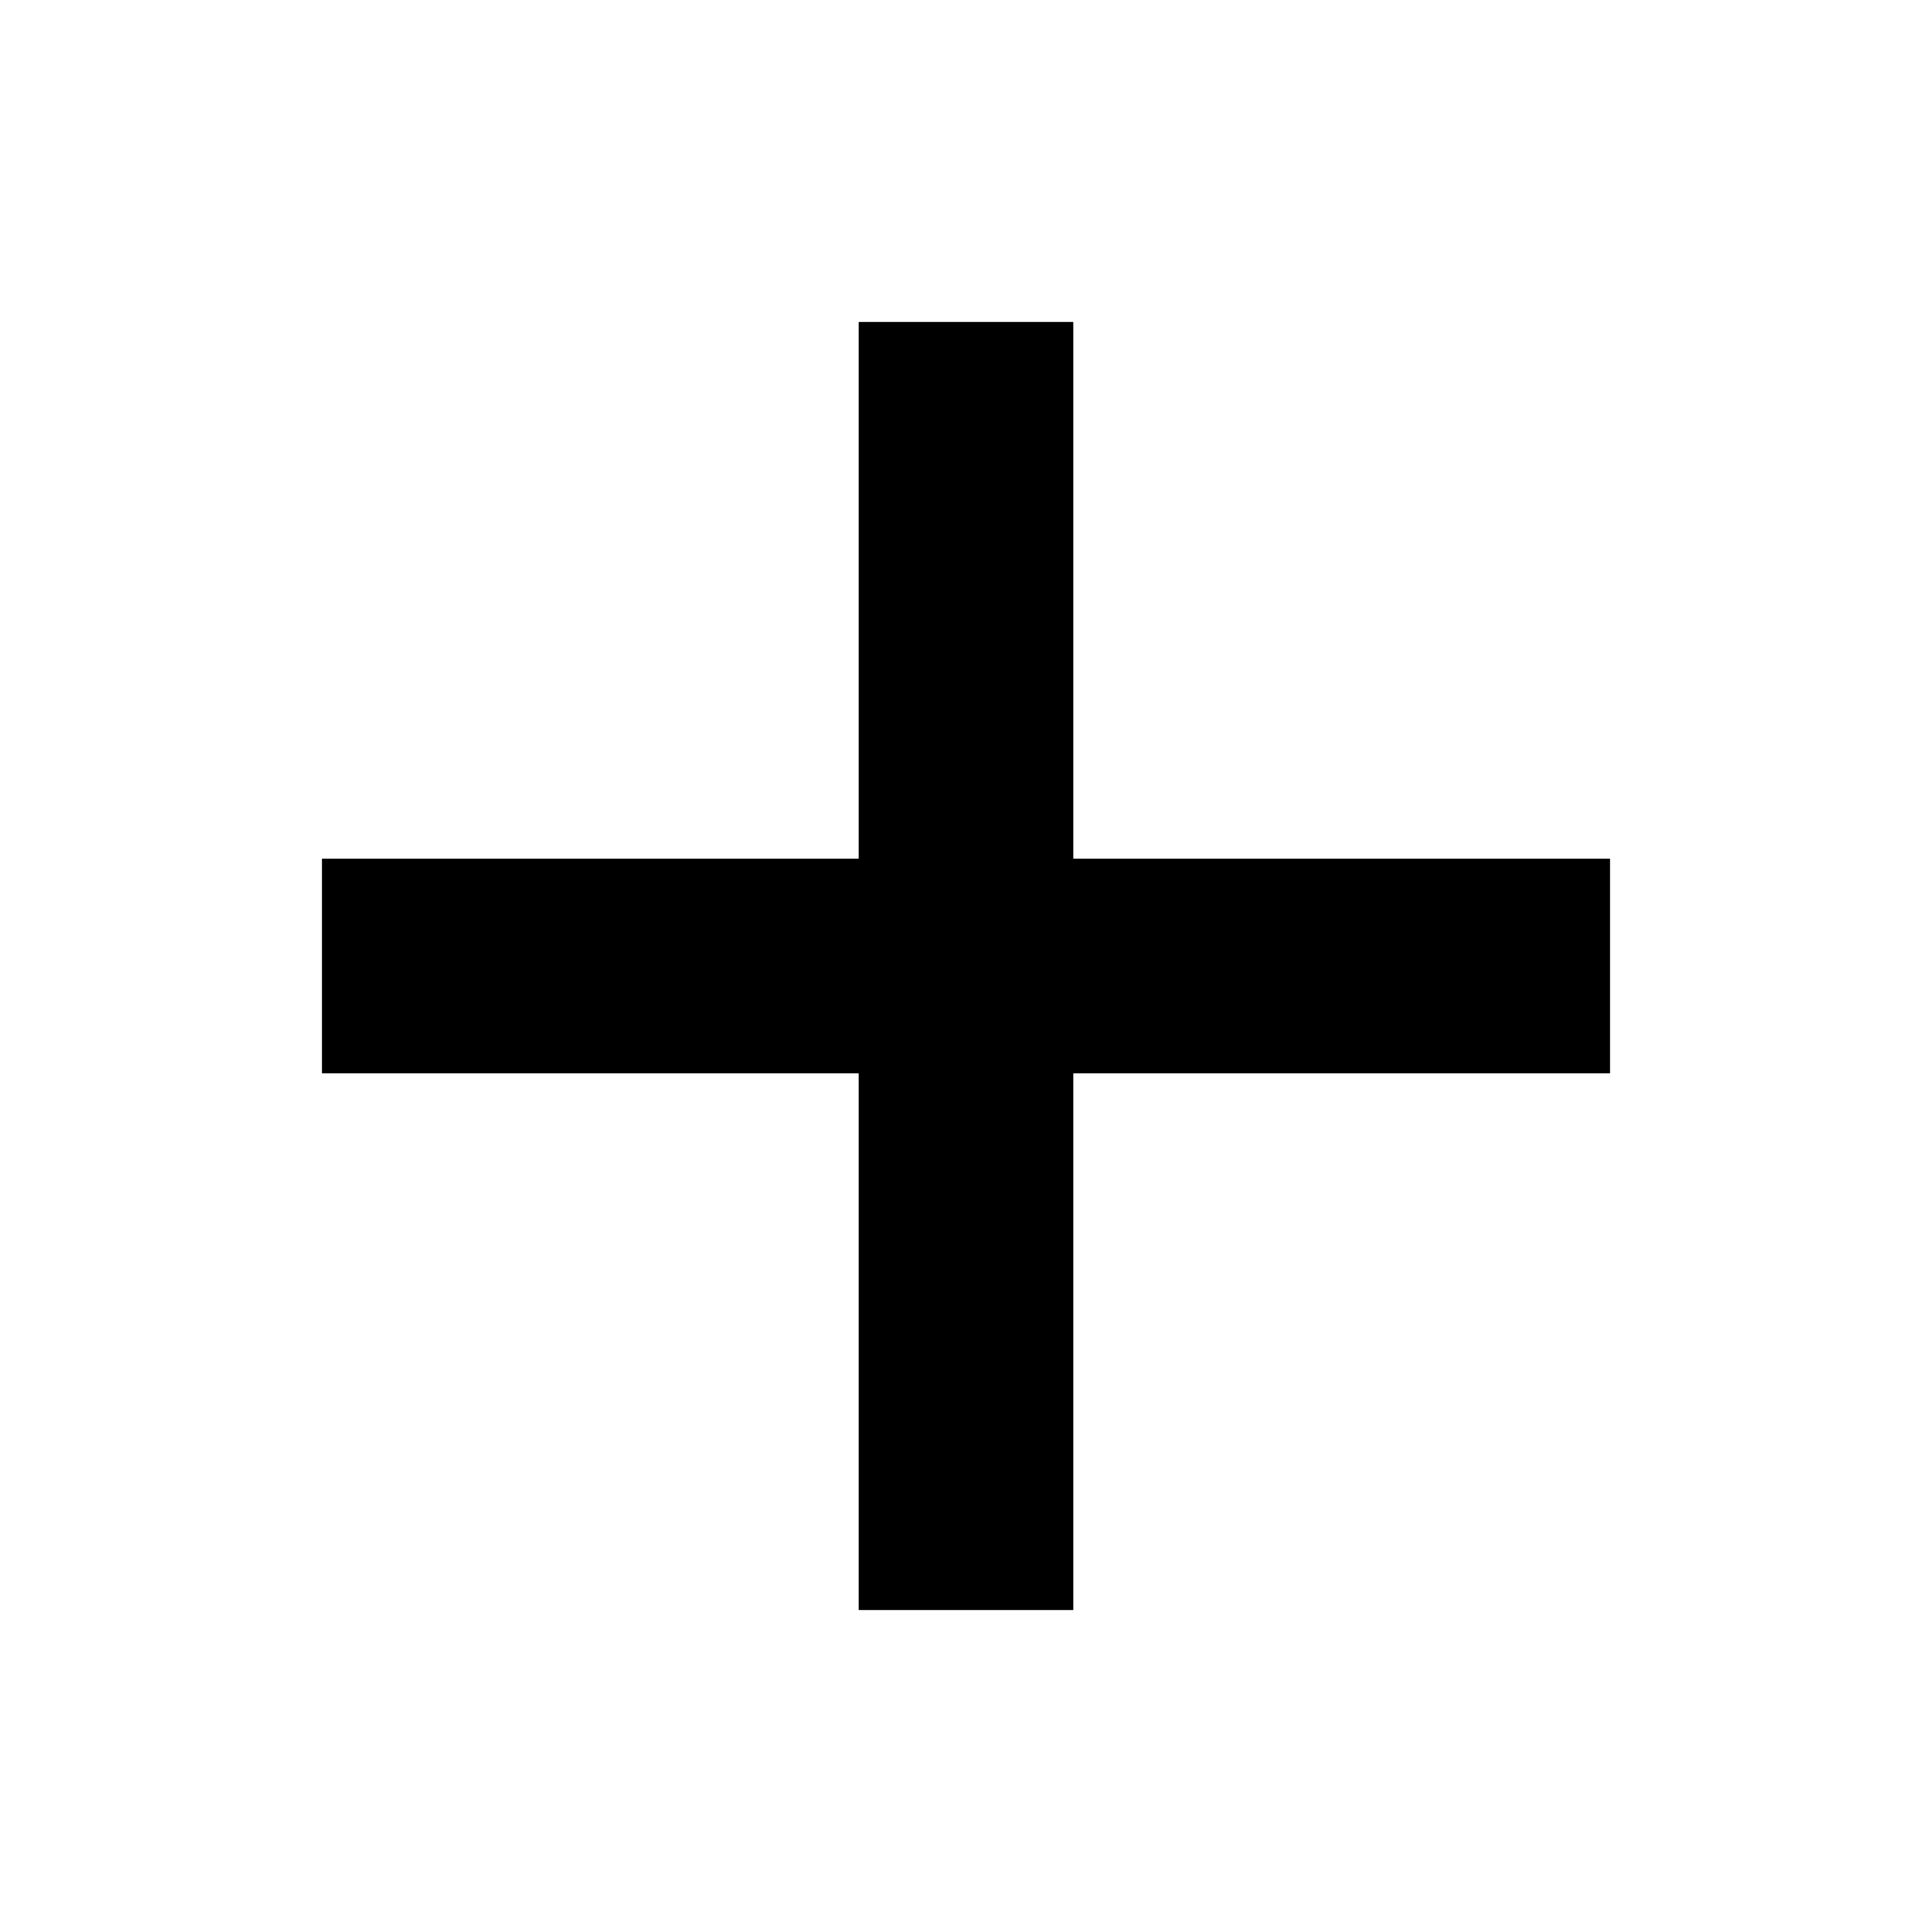
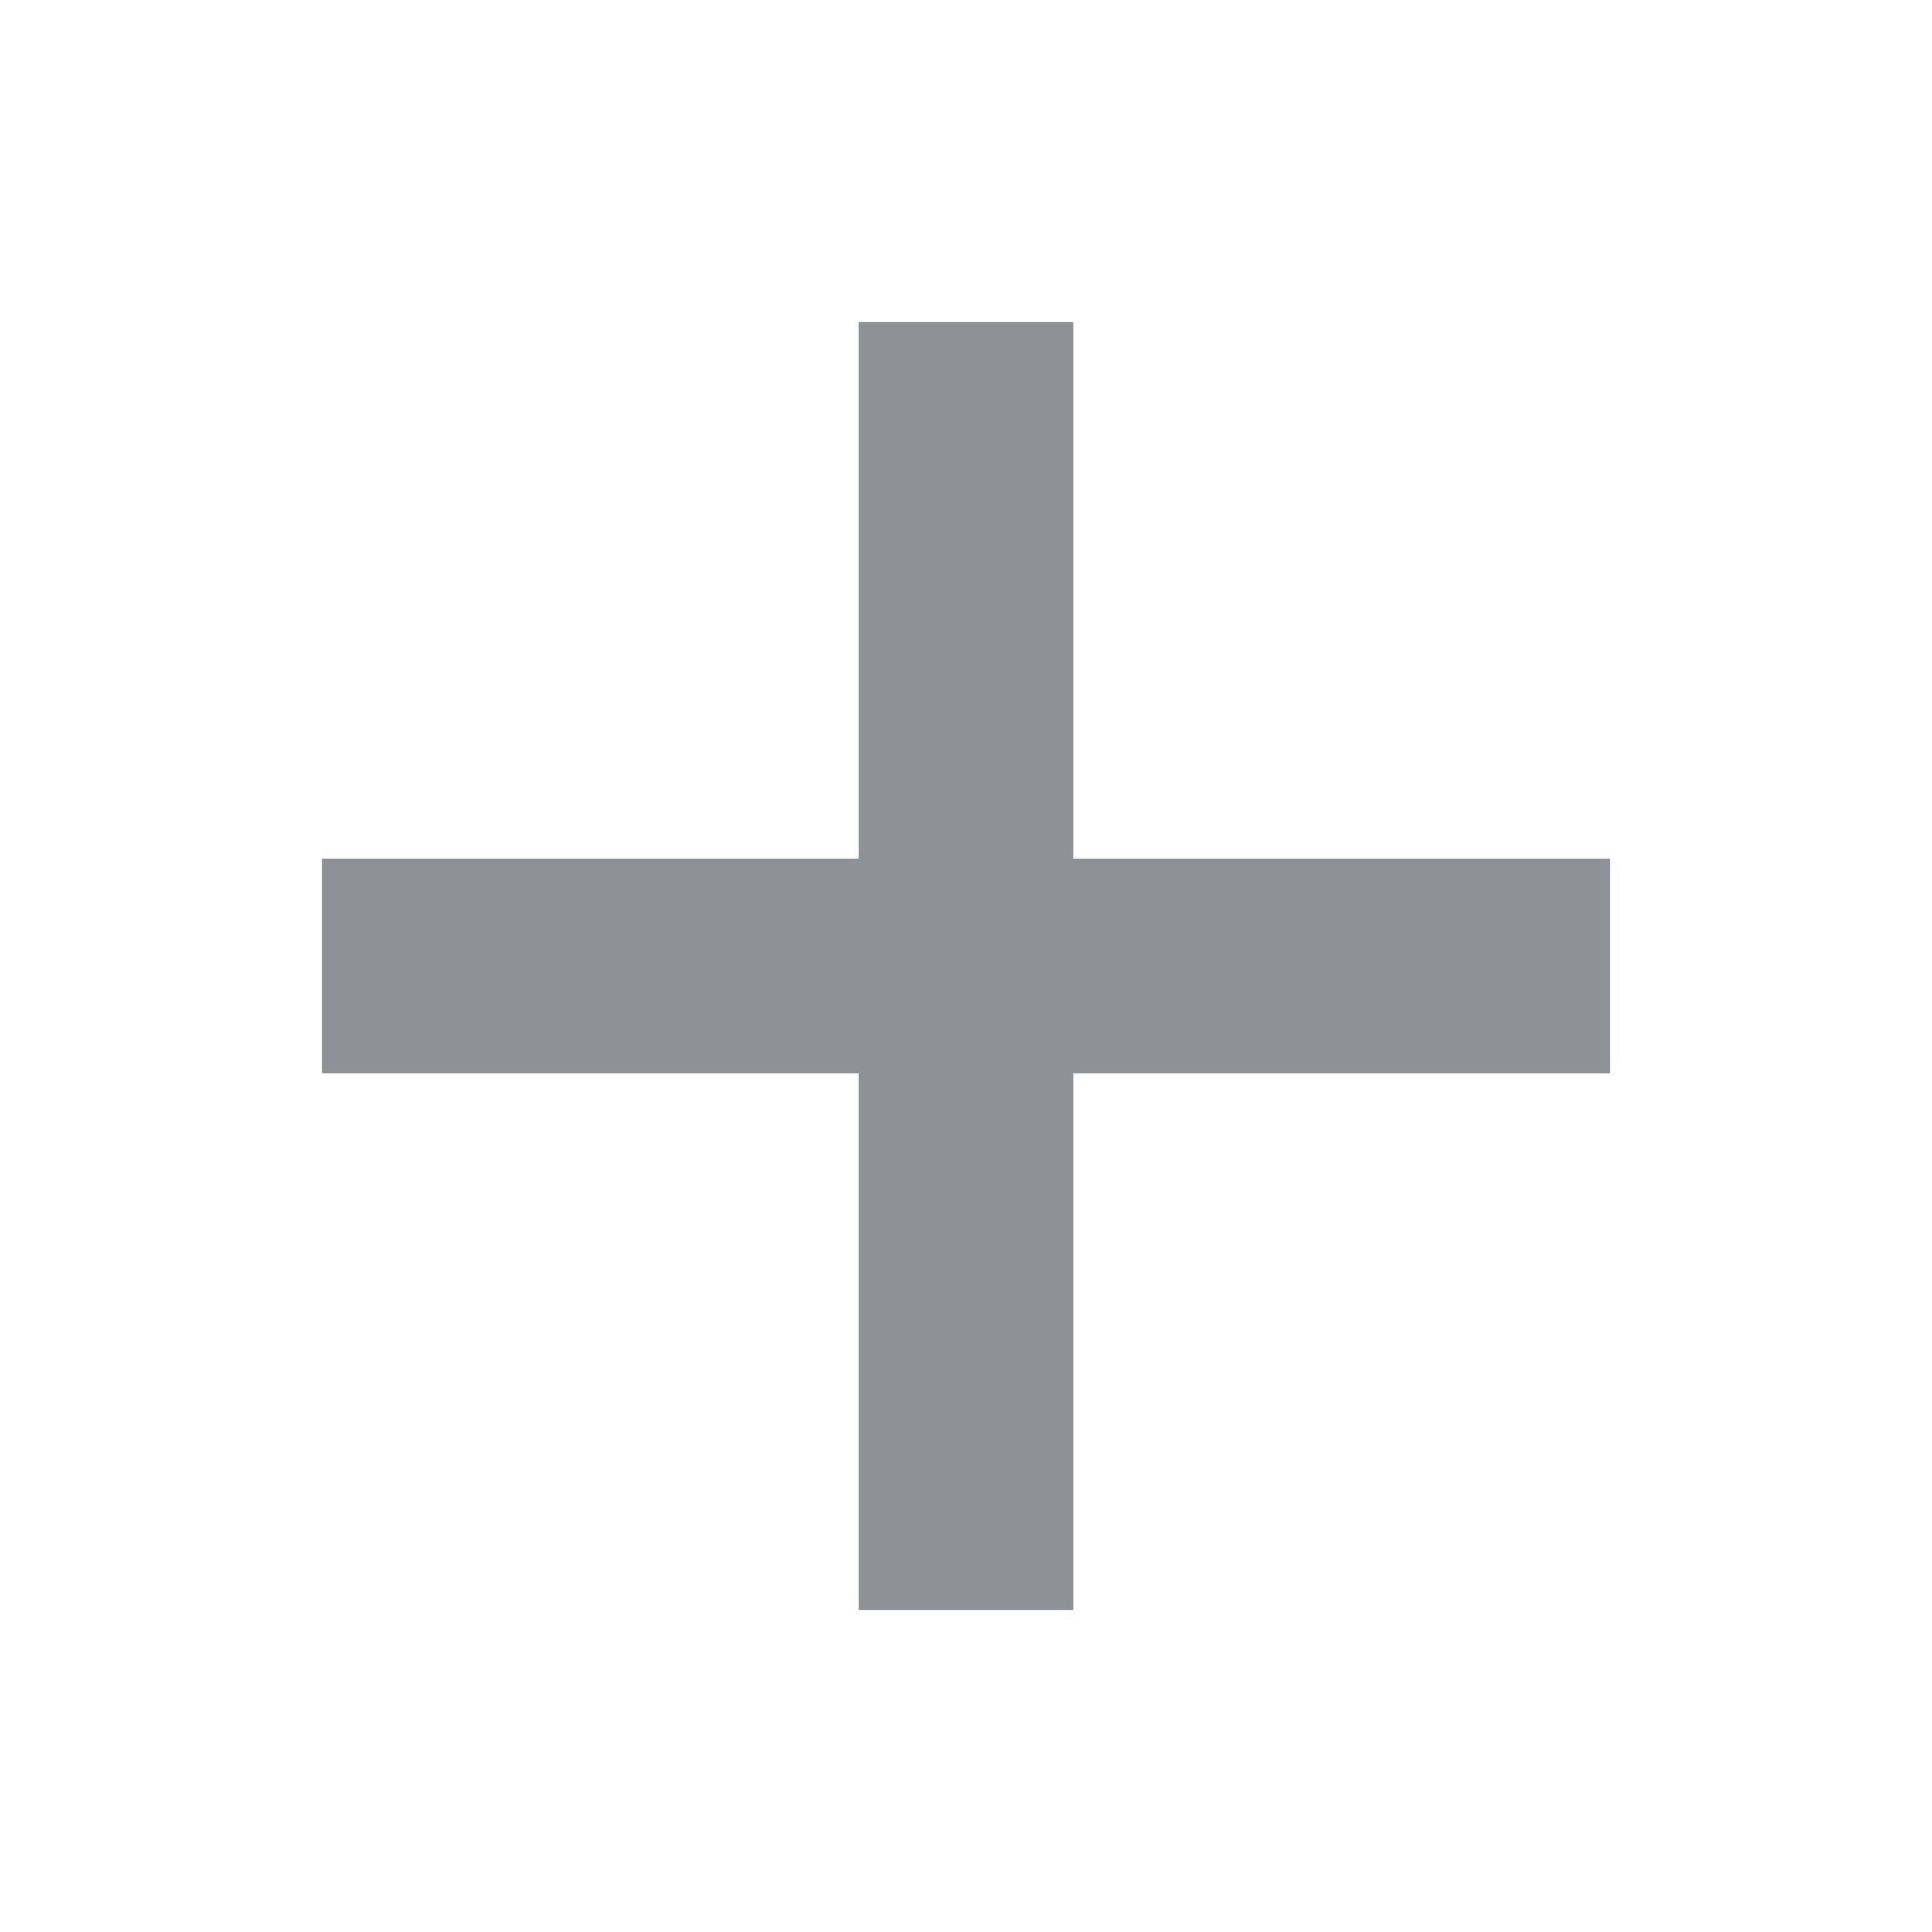
<svg xmlns="http://www.w3.org/2000/svg" x="0" y="0" aria-hidden="false" viewBox="0 0 18 18">
-   <polygon fill-rule="nonzero" fill="currentColor" points="15 10 10 10 10 15 8 15 8 10 3 10 3 8 8 8 8 3 10 3 10 8 15 8" />
+   <polygon fill-rule="nonzero" fill="#8e9297" points="15 10 10 10 10 15 8 15 8 10 3 10 3 8 8 8 8 3 10 3 10 8 15 8" />
</svg>
